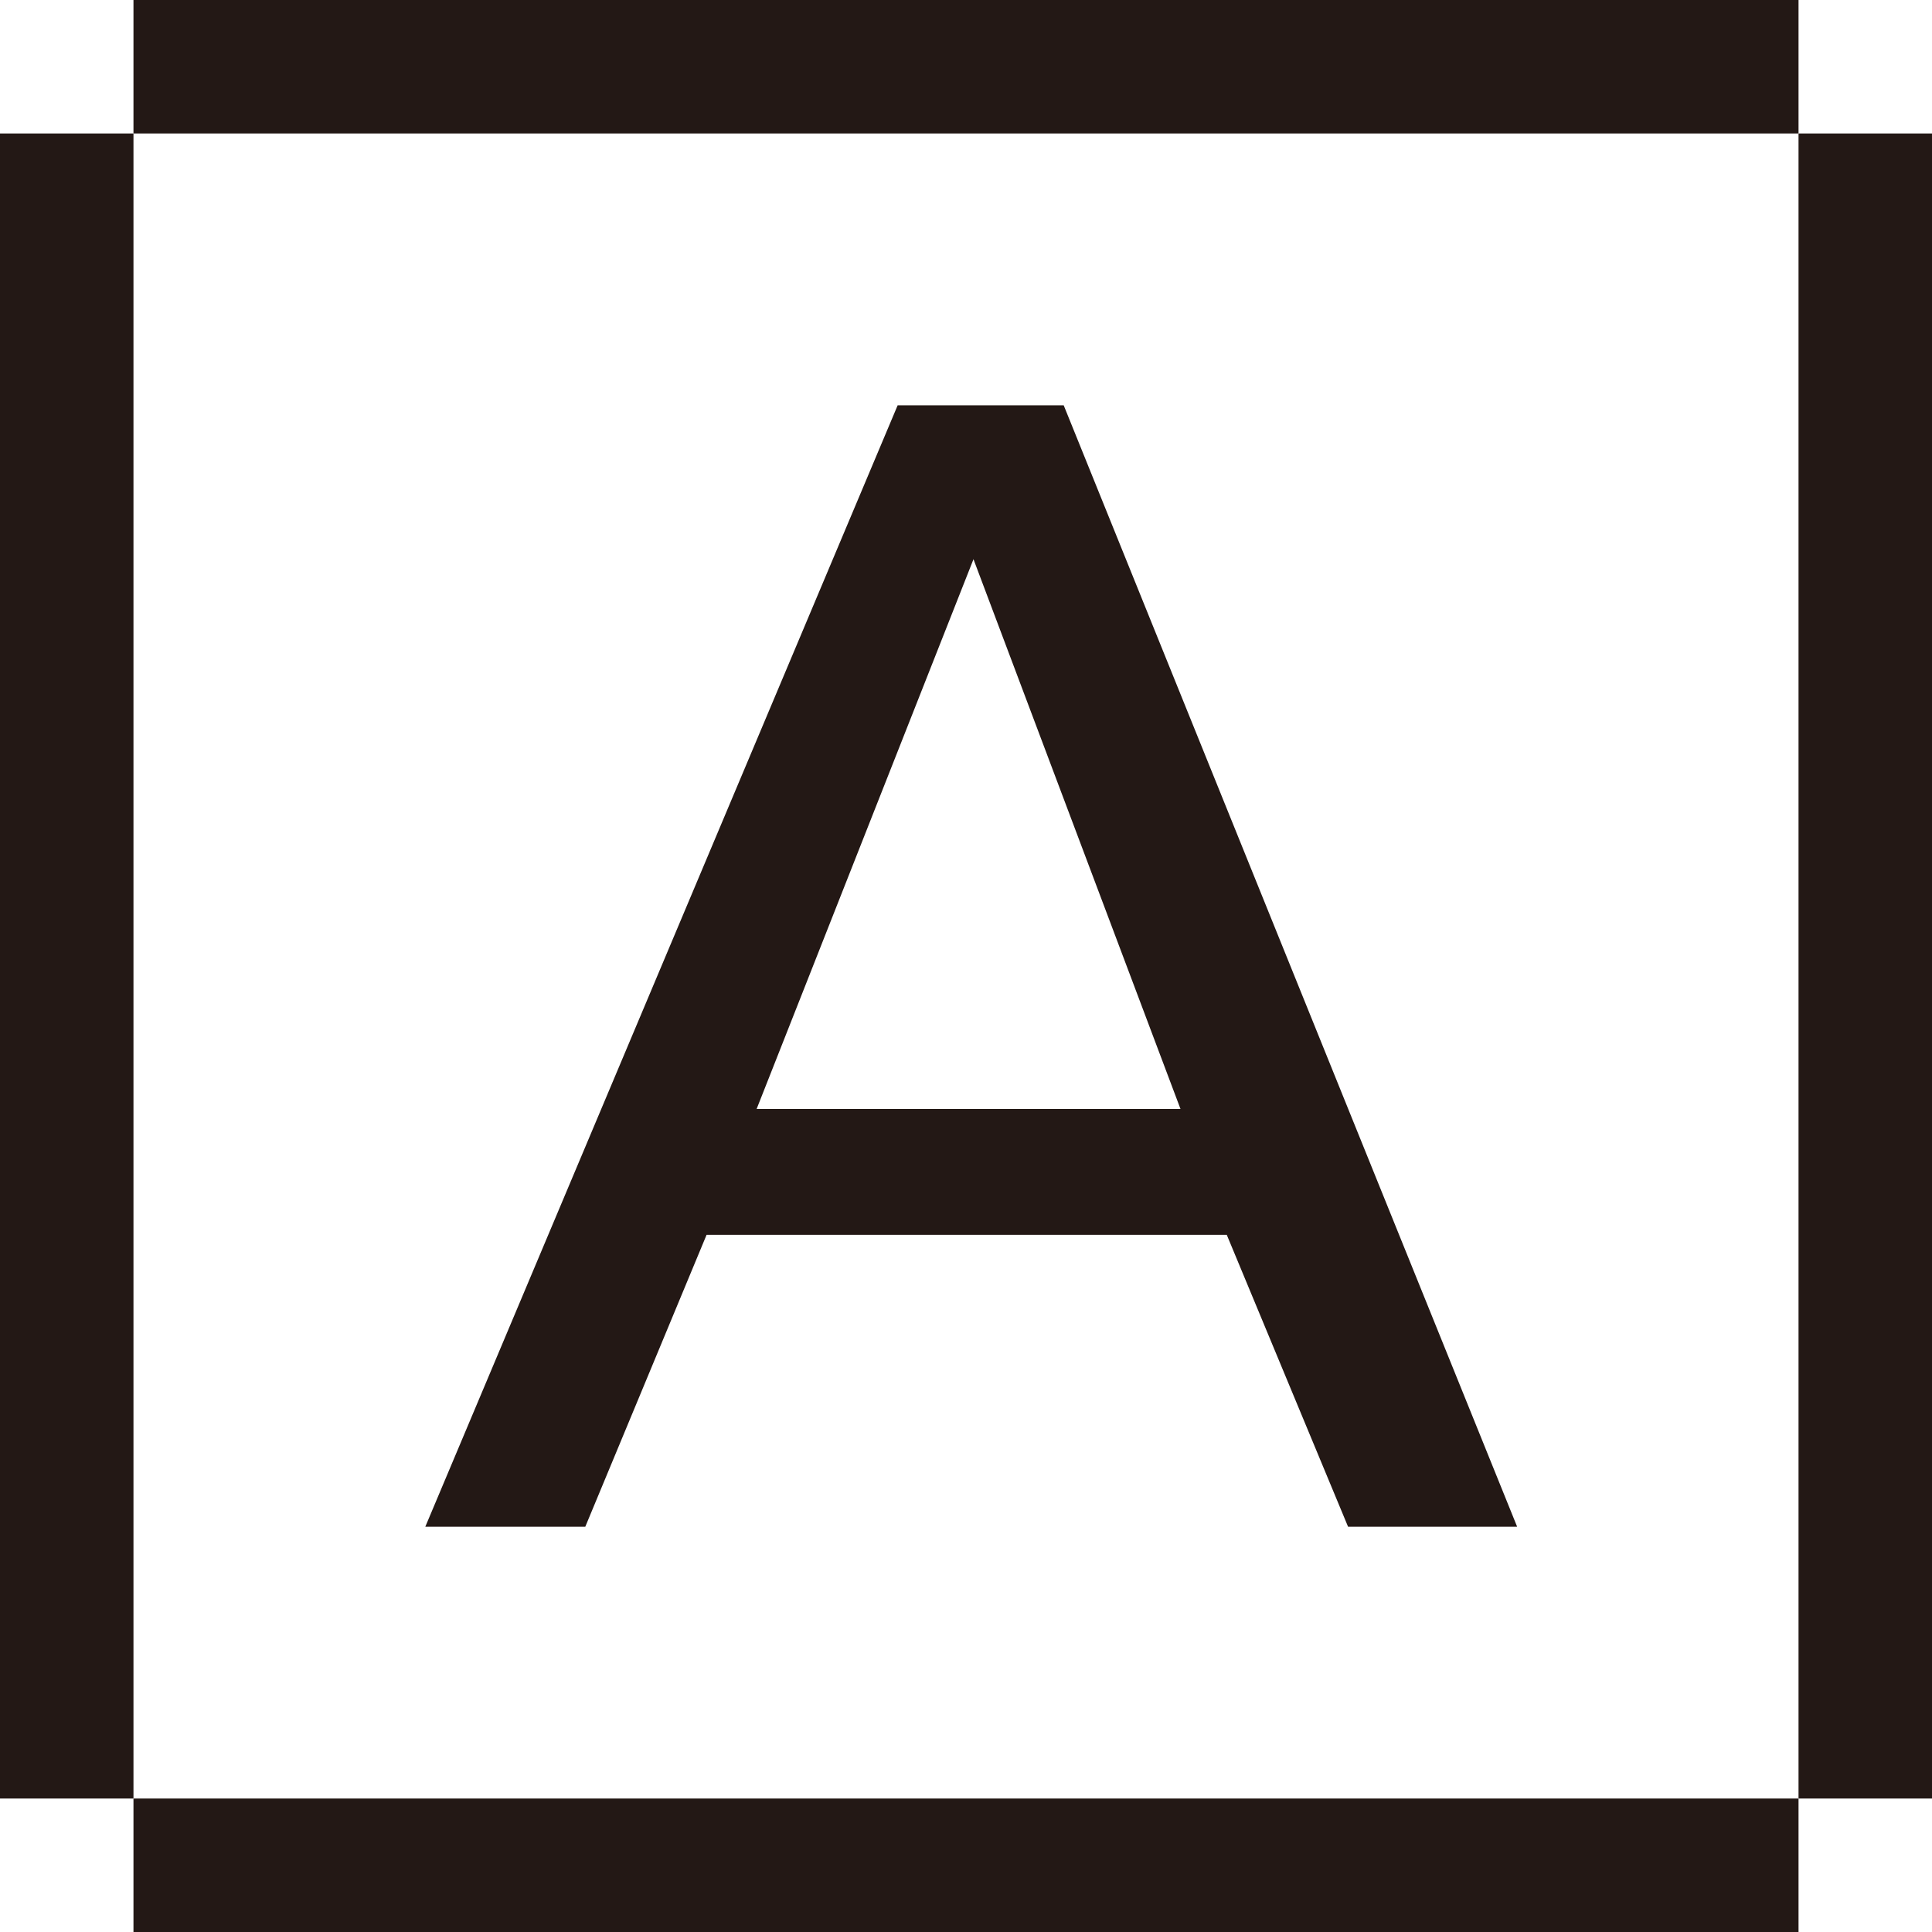
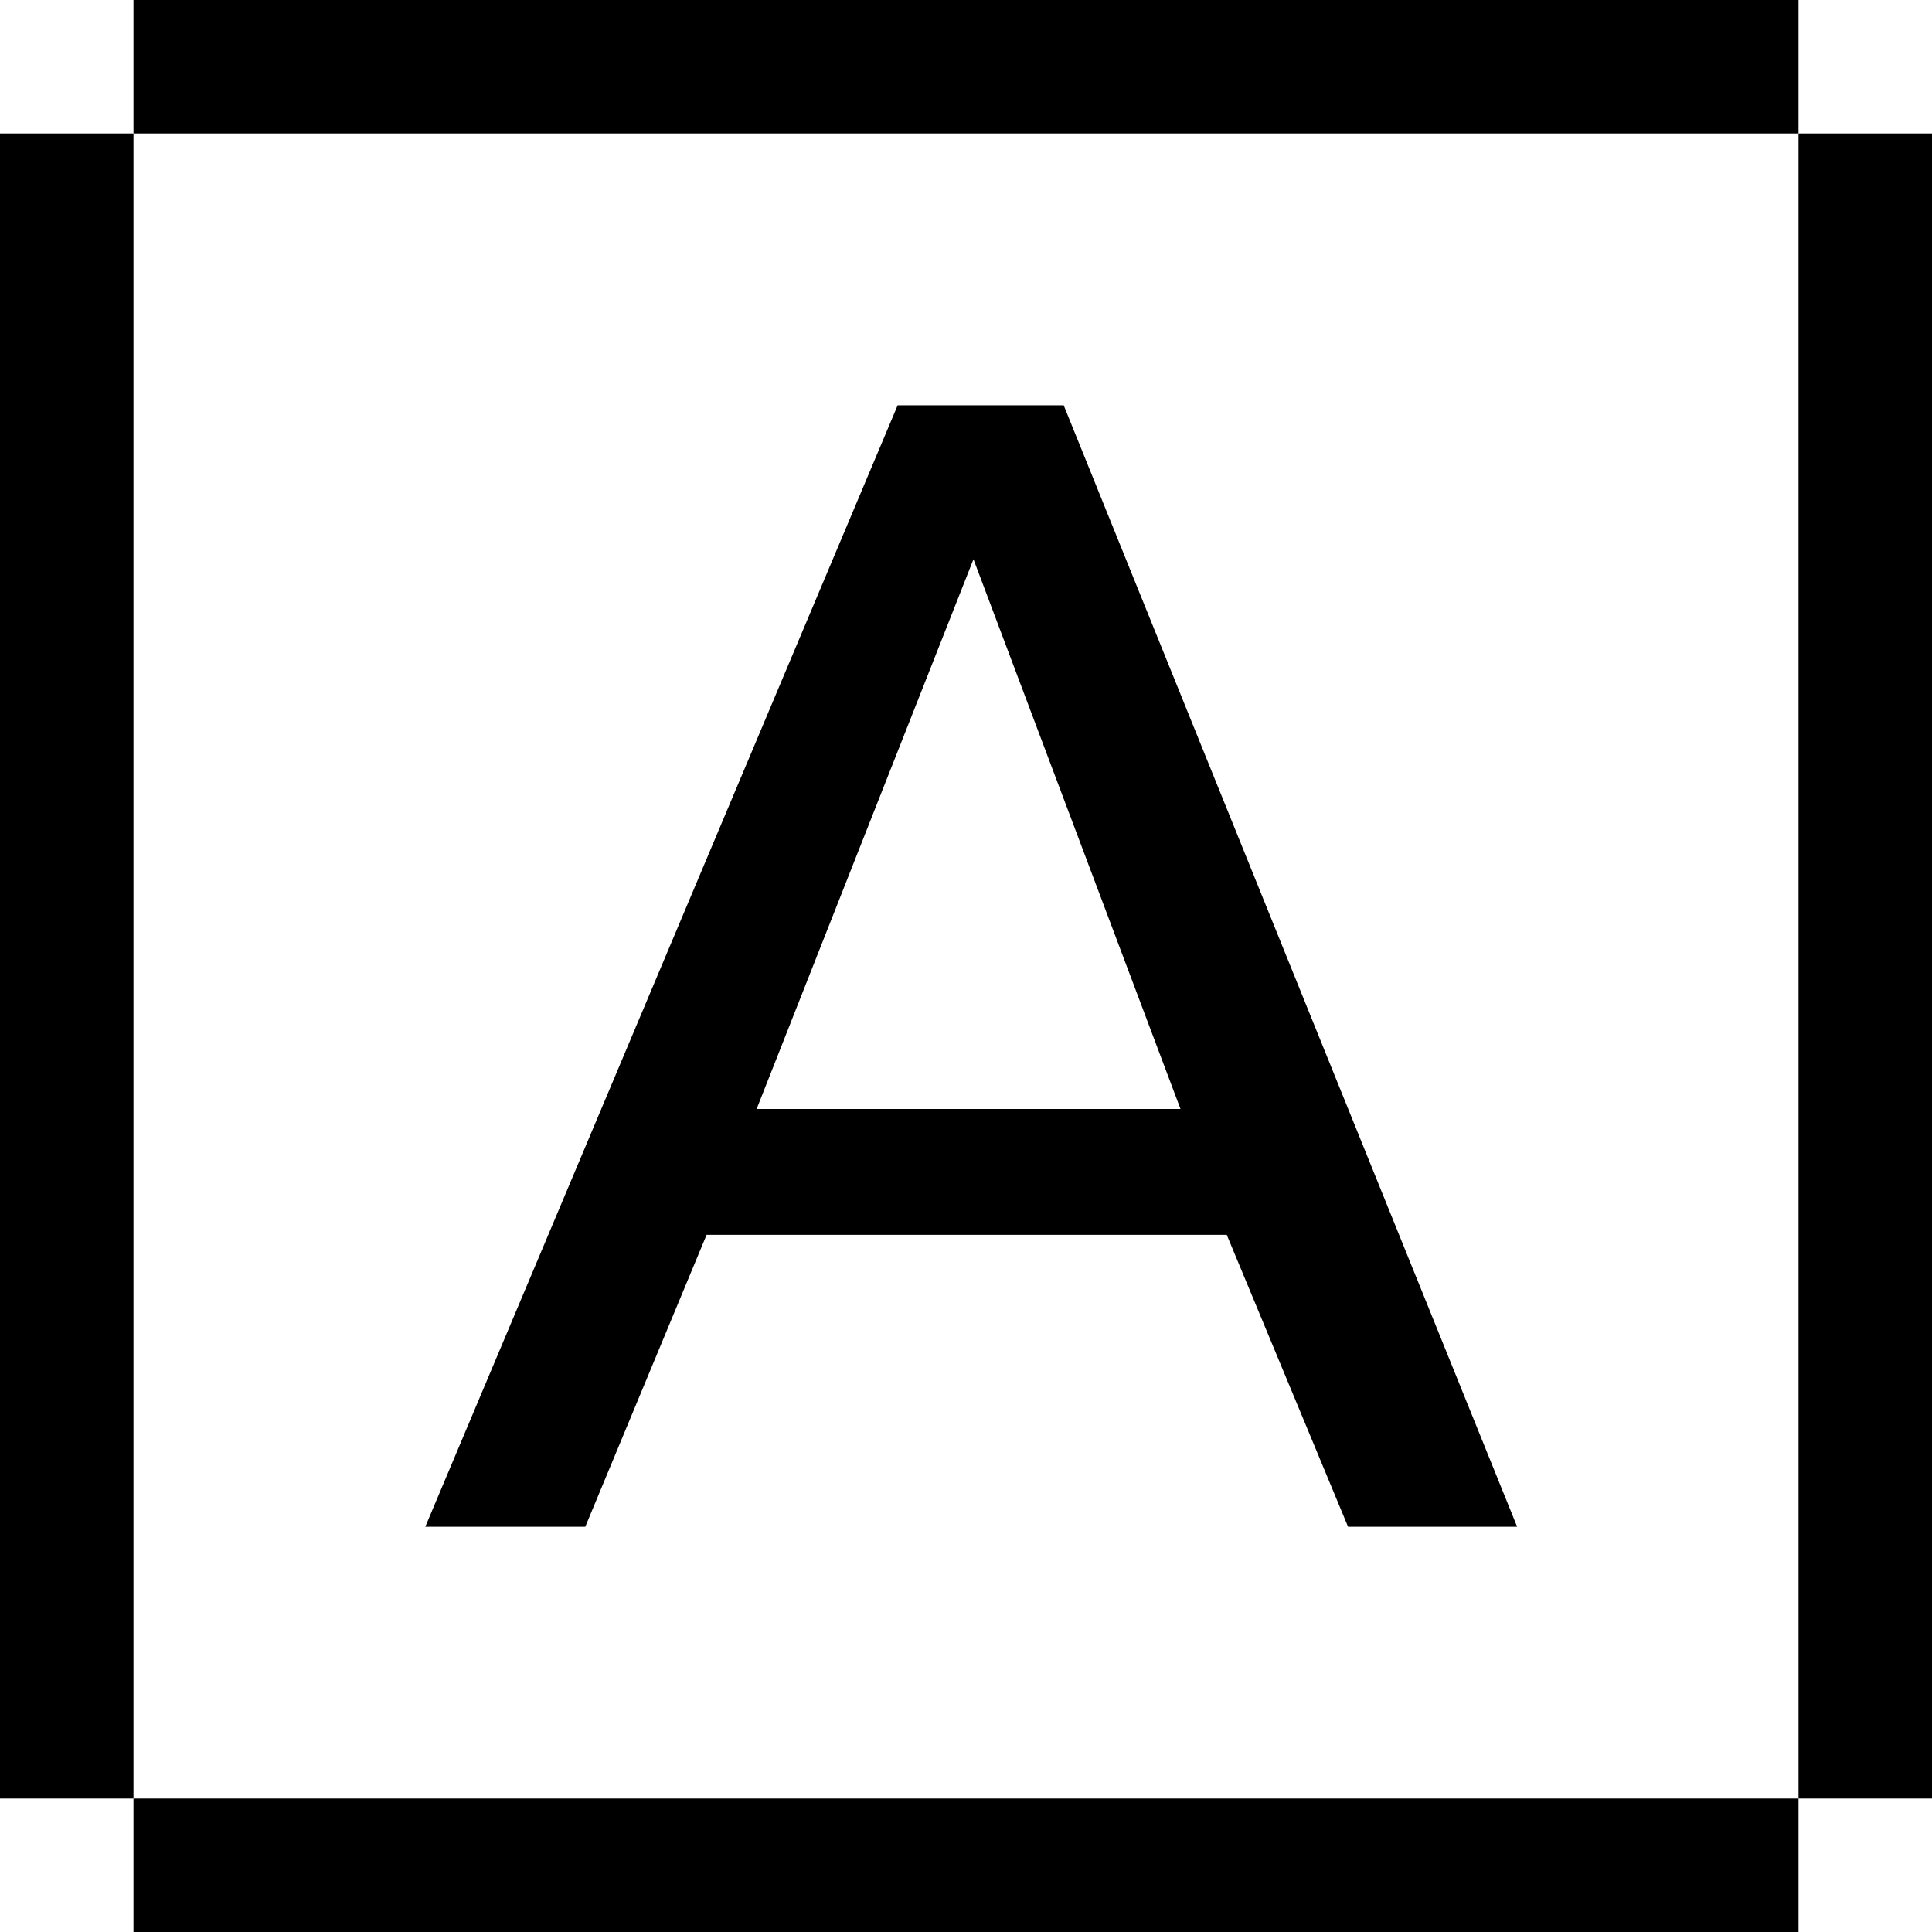
<svg xmlns="http://www.w3.org/2000/svg" id="b" data-name="레이어 2" width="14.625mm" height="14.625mm" viewBox="0 0 41.457 41.457">
  <g id="c" data-name="레이어 1">
    <g>
-       <path d="M22.825,8.697l9.73,24.064h-3.628l-2.603-6.264h-11.162l-2.603,6.264h-3.433l10.136-24.064h3.563ZM16.236,23.796h9.095l-4.442-11.796-4.653,11.796Z" fill="#231815" stroke-width="0" />
+       <path d="M22.825,8.697l9.73,24.064h-3.628l-2.603-6.264h-11.162l-2.603,6.264h-3.433l10.136-24.064h3.563ZM16.236,23.796h9.095l-4.442-11.796-4.653,11.796Z" fill="#000000" stroke-width="0" />
      <g>
-         <path d="M0,2.864v35.729h2.864V2.864H0Z" fill="#231815" stroke-width="0" />
-         <path d="M38.593,2.864v35.729h2.864V2.864h-2.864Z" fill="#231815" stroke-width="0" />
-         <path d="M38.593,0H2.864v2.864h35.729V0Z" fill="#231815" stroke-width="0" />
-         <path d="M38.593,38.593H2.864v2.864h35.729v-2.864Z" fill="#231815" stroke-width="0" />
+         <path d="M0,2.864v35.729h2.864V2.864H0Z" fill="#000000" stroke-width="0" />
+         <path d="M38.593,2.864v35.729h2.864V2.864h-2.864Z" fill="#000000" stroke-width="0" />
+         <path d="M38.593,0H2.864v2.864h35.729V0Z" fill="#000000" stroke-width="0" />
+         <path d="M38.593,38.593H2.864v2.864h35.729v-2.864Z" fill="#000000" stroke-width="0" />
      </g>
    </g>
  </g>
</svg>
